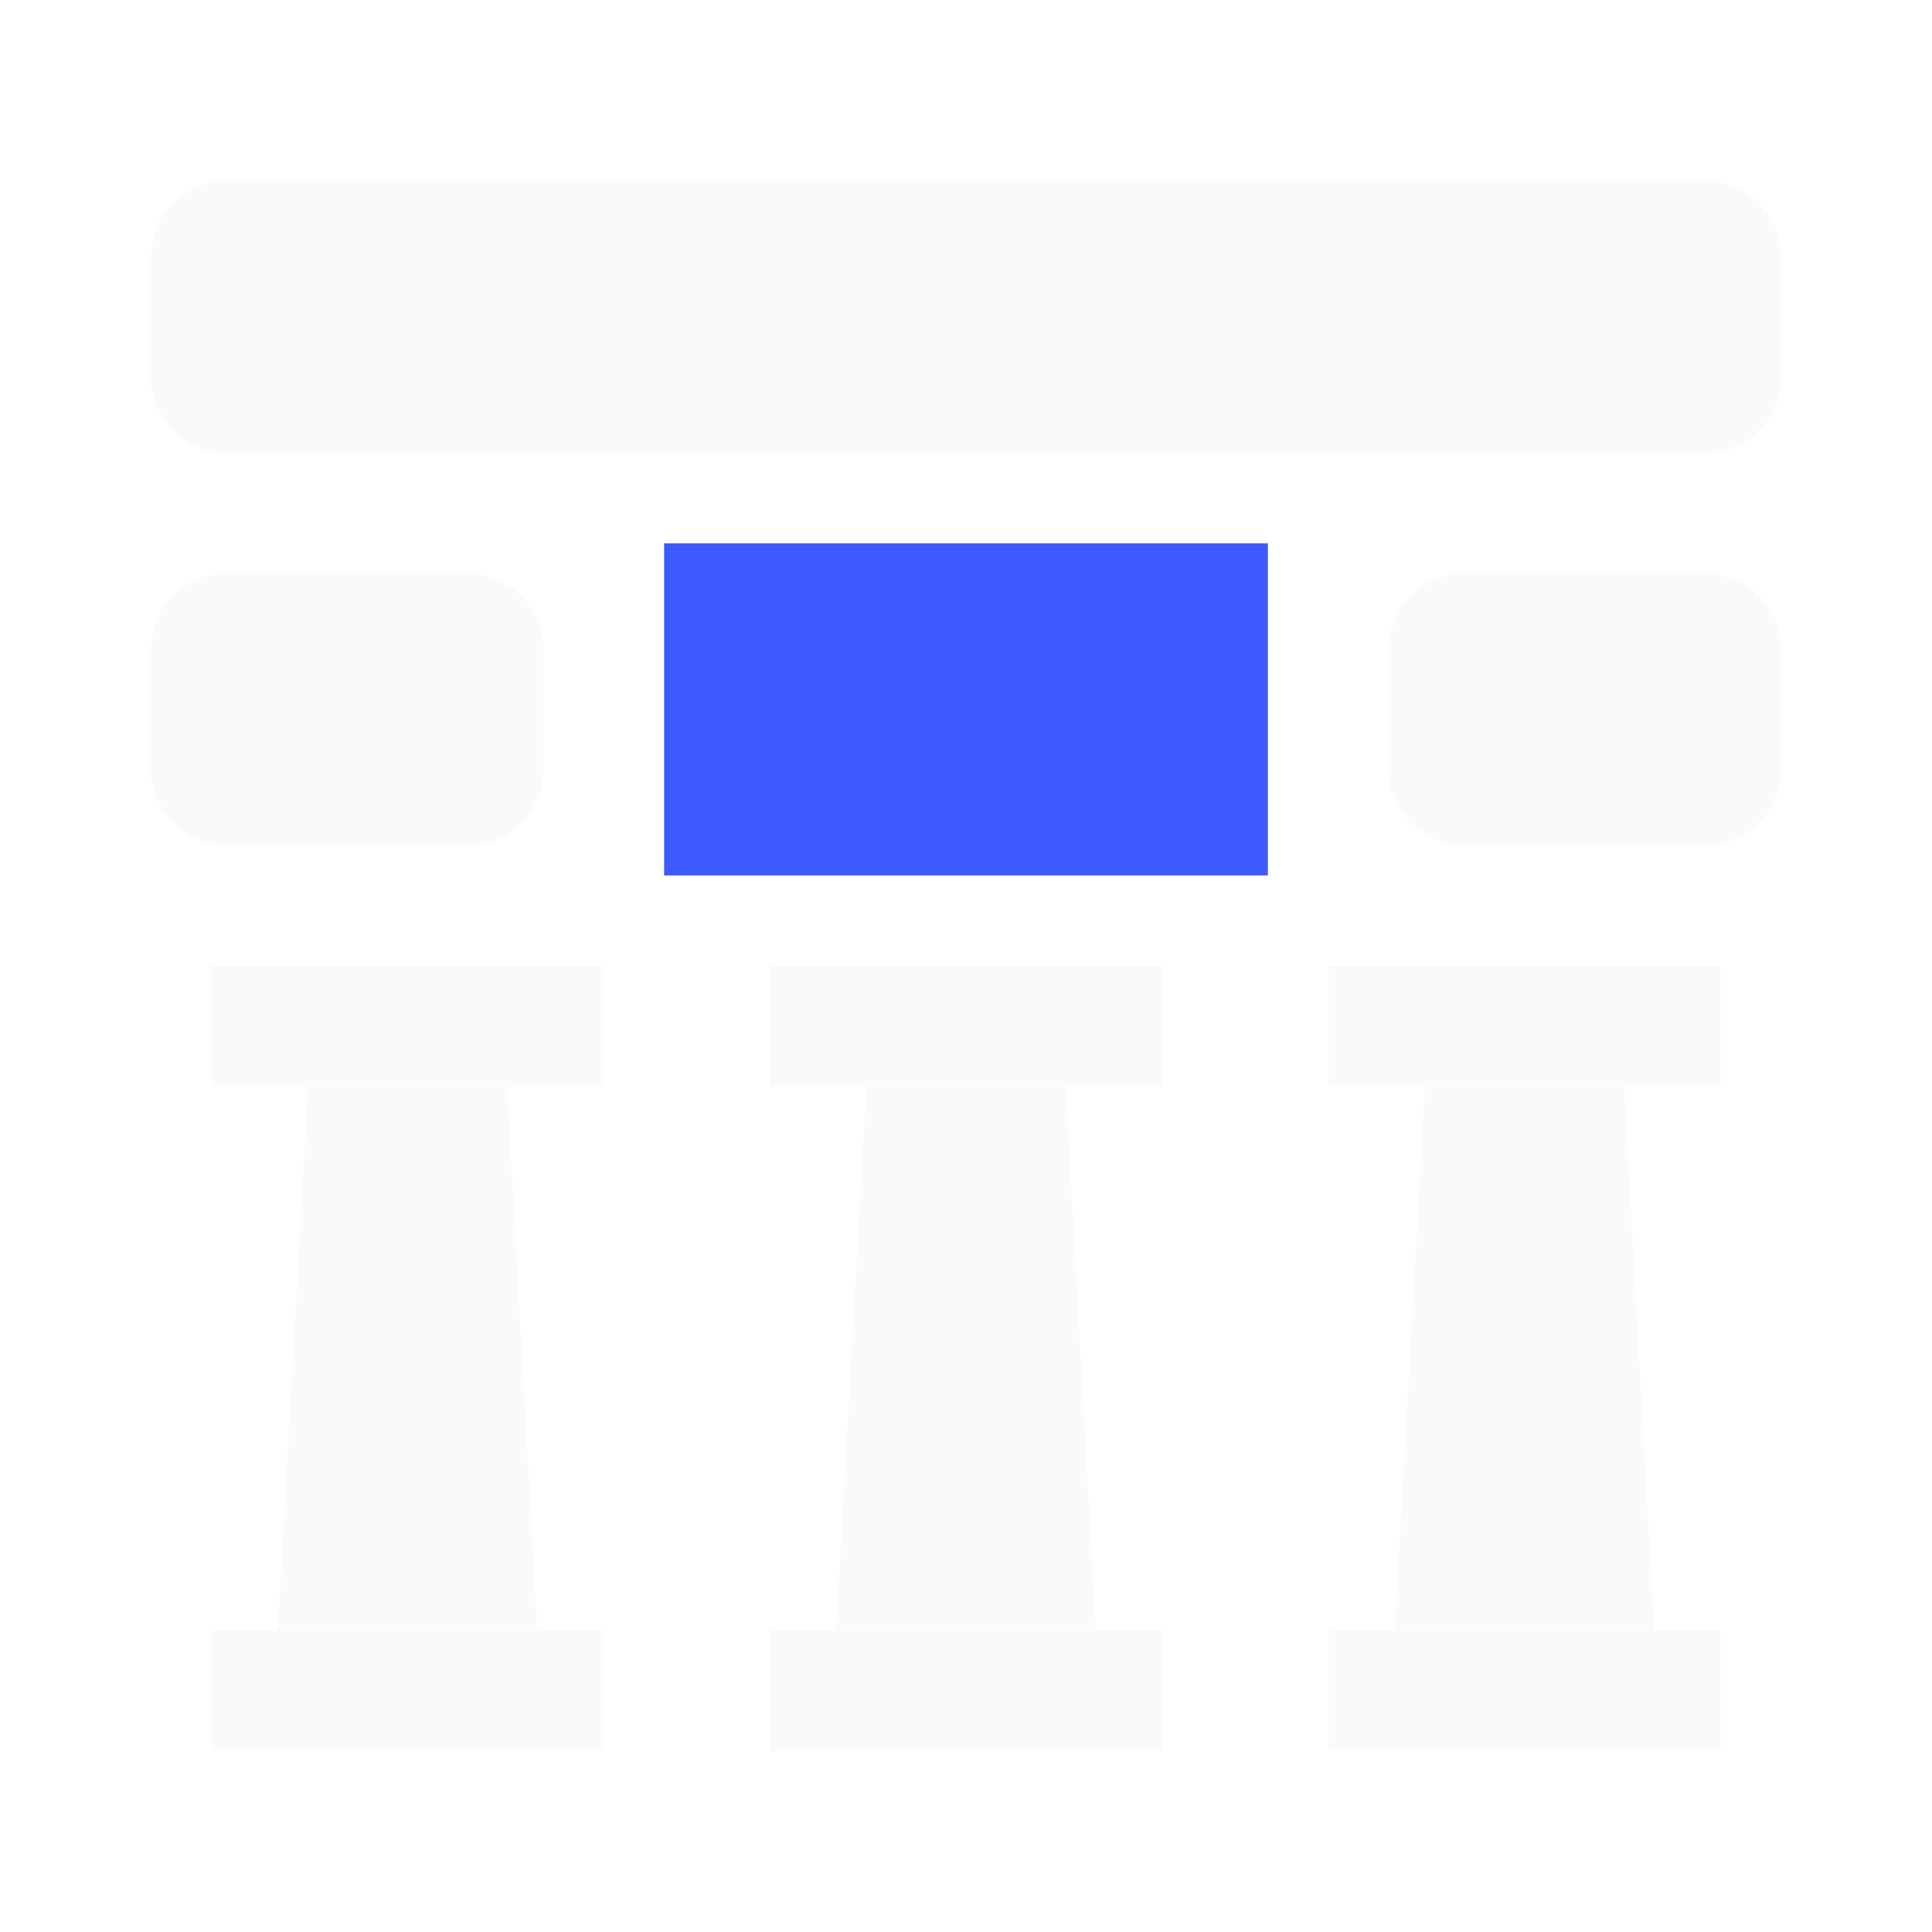
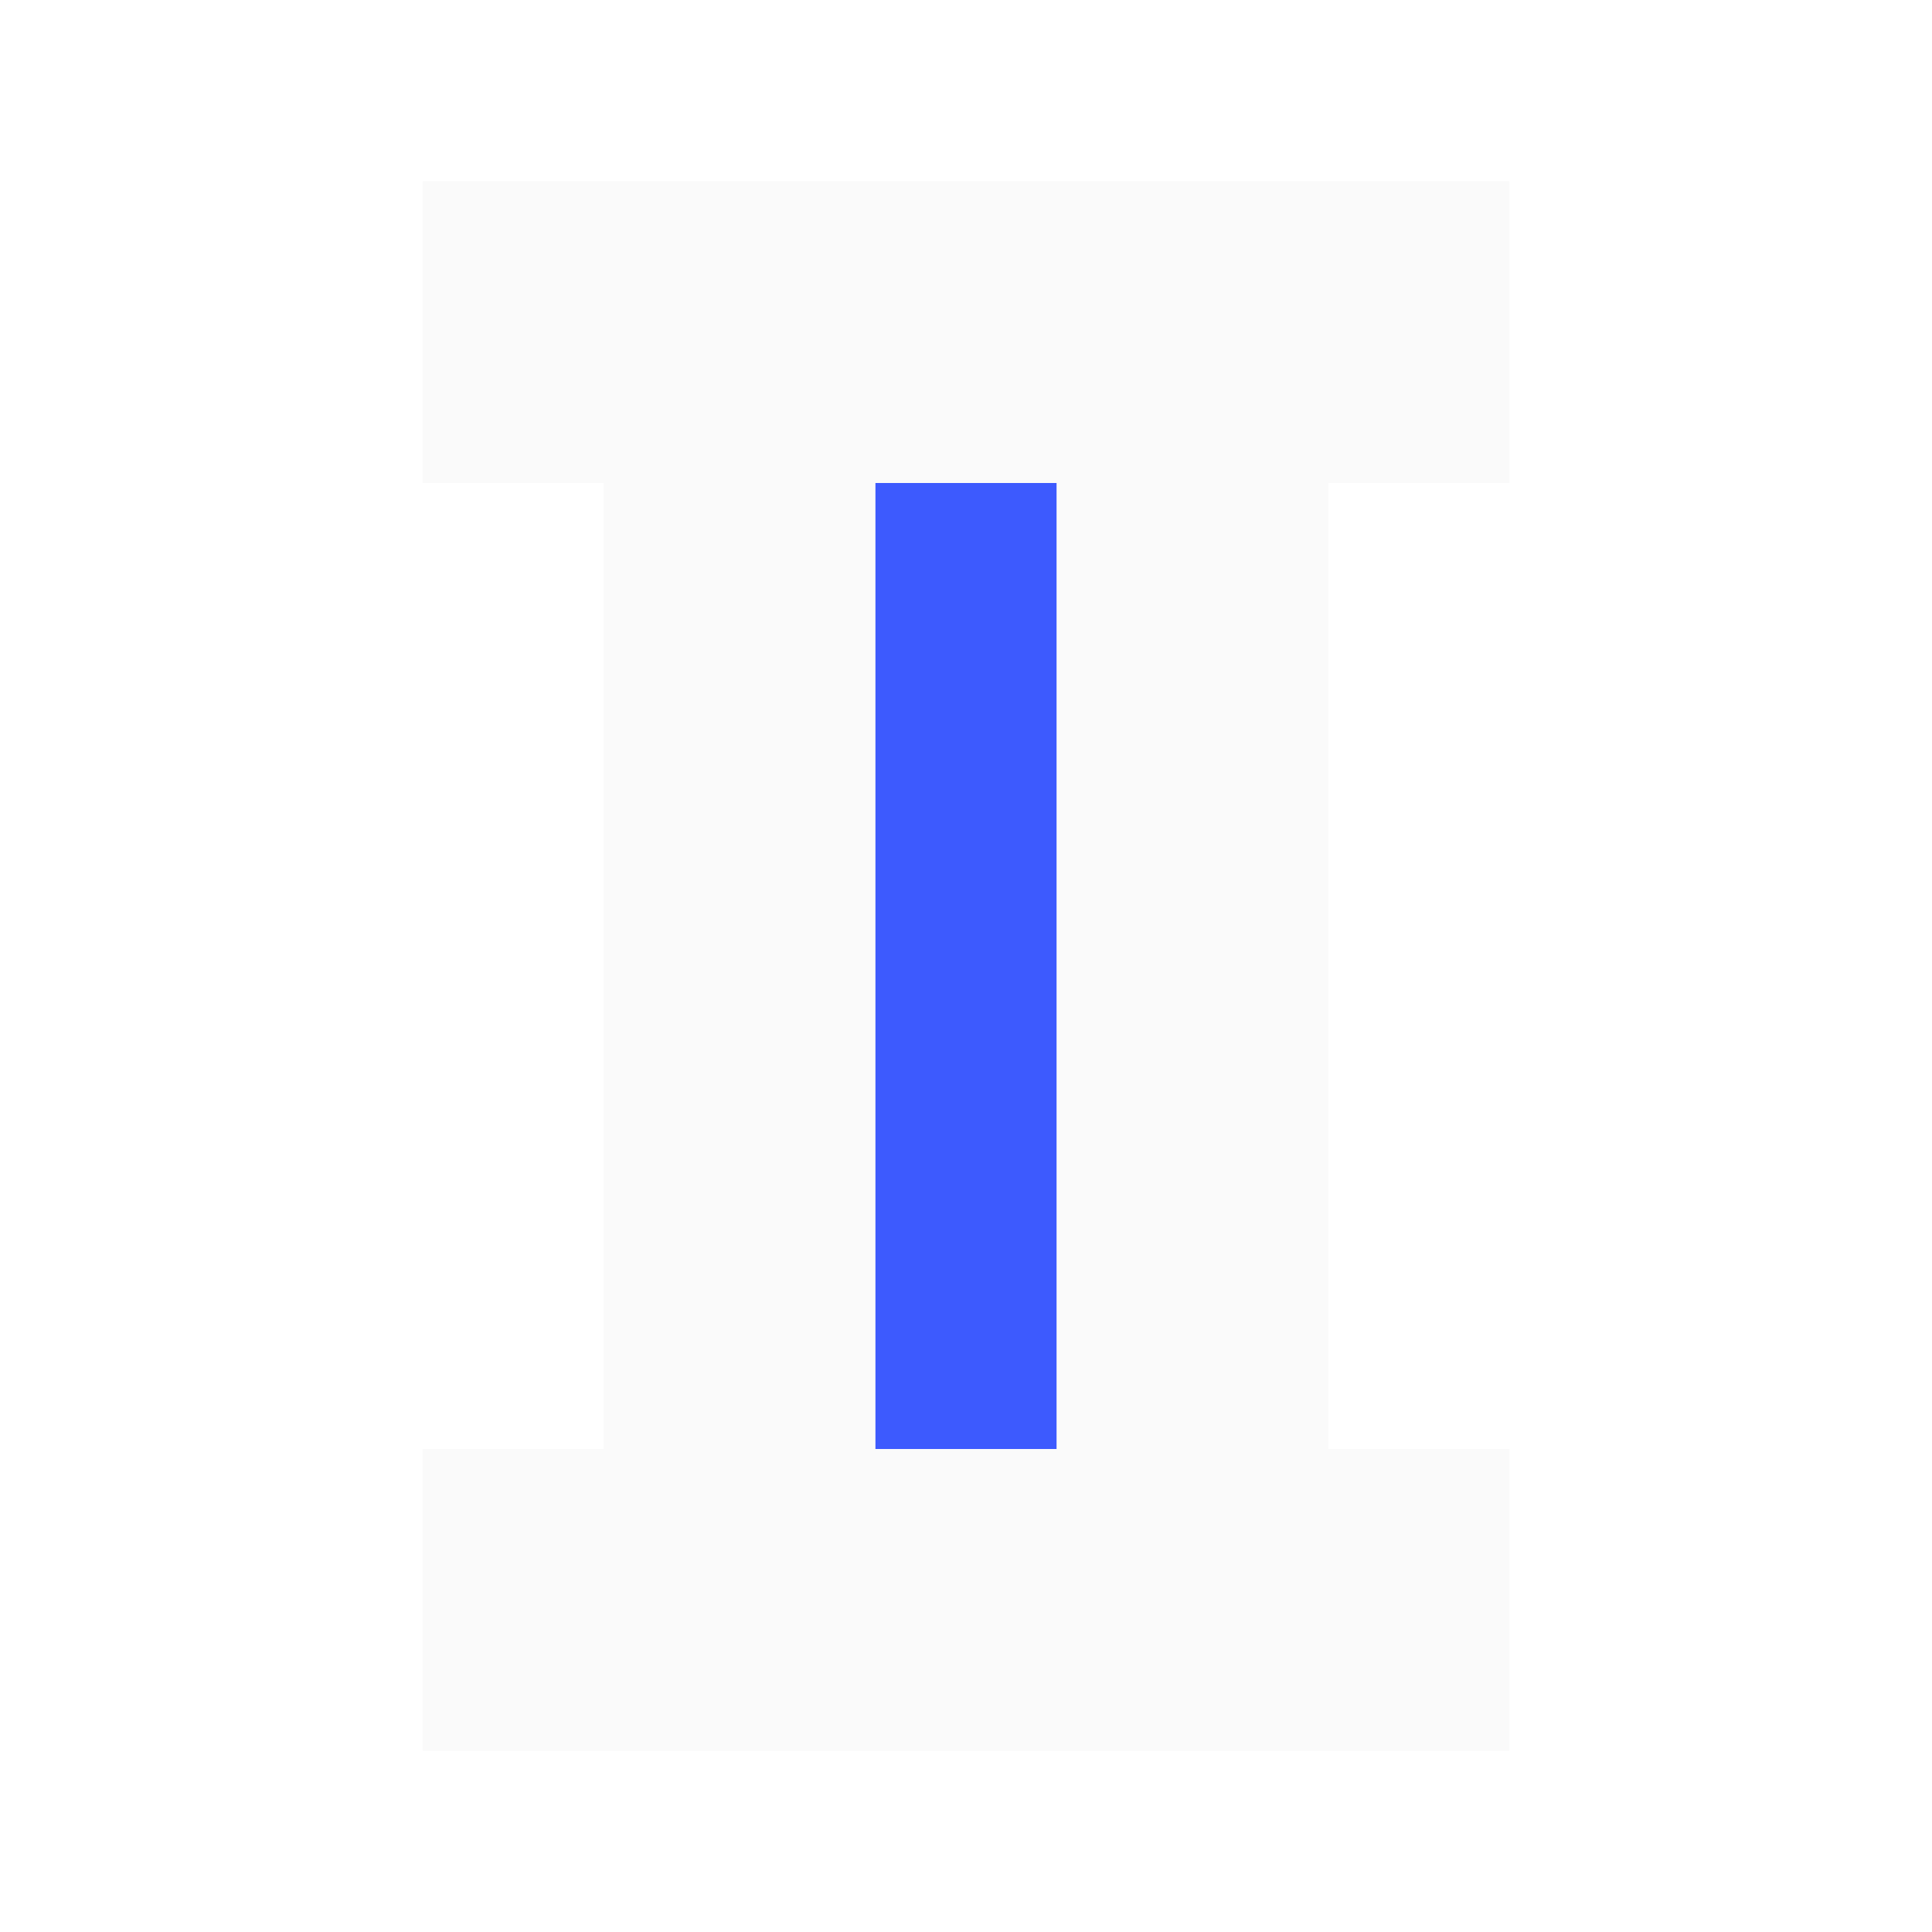
<svg xmlns="http://www.w3.org/2000/svg" viewBox="0 0 32 32">
  <g fill="#FAFAFA">
-     <rect x="2.5" y="3" width="27" height="4.5" rx="1.25" />
-     <rect x="2.5" y="9.5" width="6.5" height="4.5" rx="1.25" />
-     <rect x="23" y="9.5" width="6.5" height="4.5" rx="1.25" />
-     <rect x="3.5" y="16" width="6.5" height="2" />
-     <path d="M5.1 18H8.4L8.9 27H4.6Z" />
-     <rect x="3.5" y="27" width="6.5" height="2" />
-     <rect x="12.75" y="16" width="6.5" height="2" />
-     <path d="M14.35 18H17.65L18.15 27H13.85Z" />
-     <rect x="12.75" y="27" width="6.5" height="2" />
-     <rect x="22" y="16" width="6.5" height="2" />
-     <path d="M23.6 18H26.9L27.4 27H23.1Z" />
-     <rect x="22" y="27" width="6.5" height="2" />
+     <rect x="7" y="3" width="18" height="5" />
+     <rect x="10" y="8" width="4.5" height="16" />
+     <rect x="17.5" y="8" width="4.5" height="16" />
+     <rect x="7" y="24" width="18" height="5" />
  </g>
-   <rect x="11" y="9" width="10" height="5.5" fill="#3D5AFE" />
+   <rect x="14.5" y="8" width="3" height="16" fill="#3D5AFE" />
</svg>
